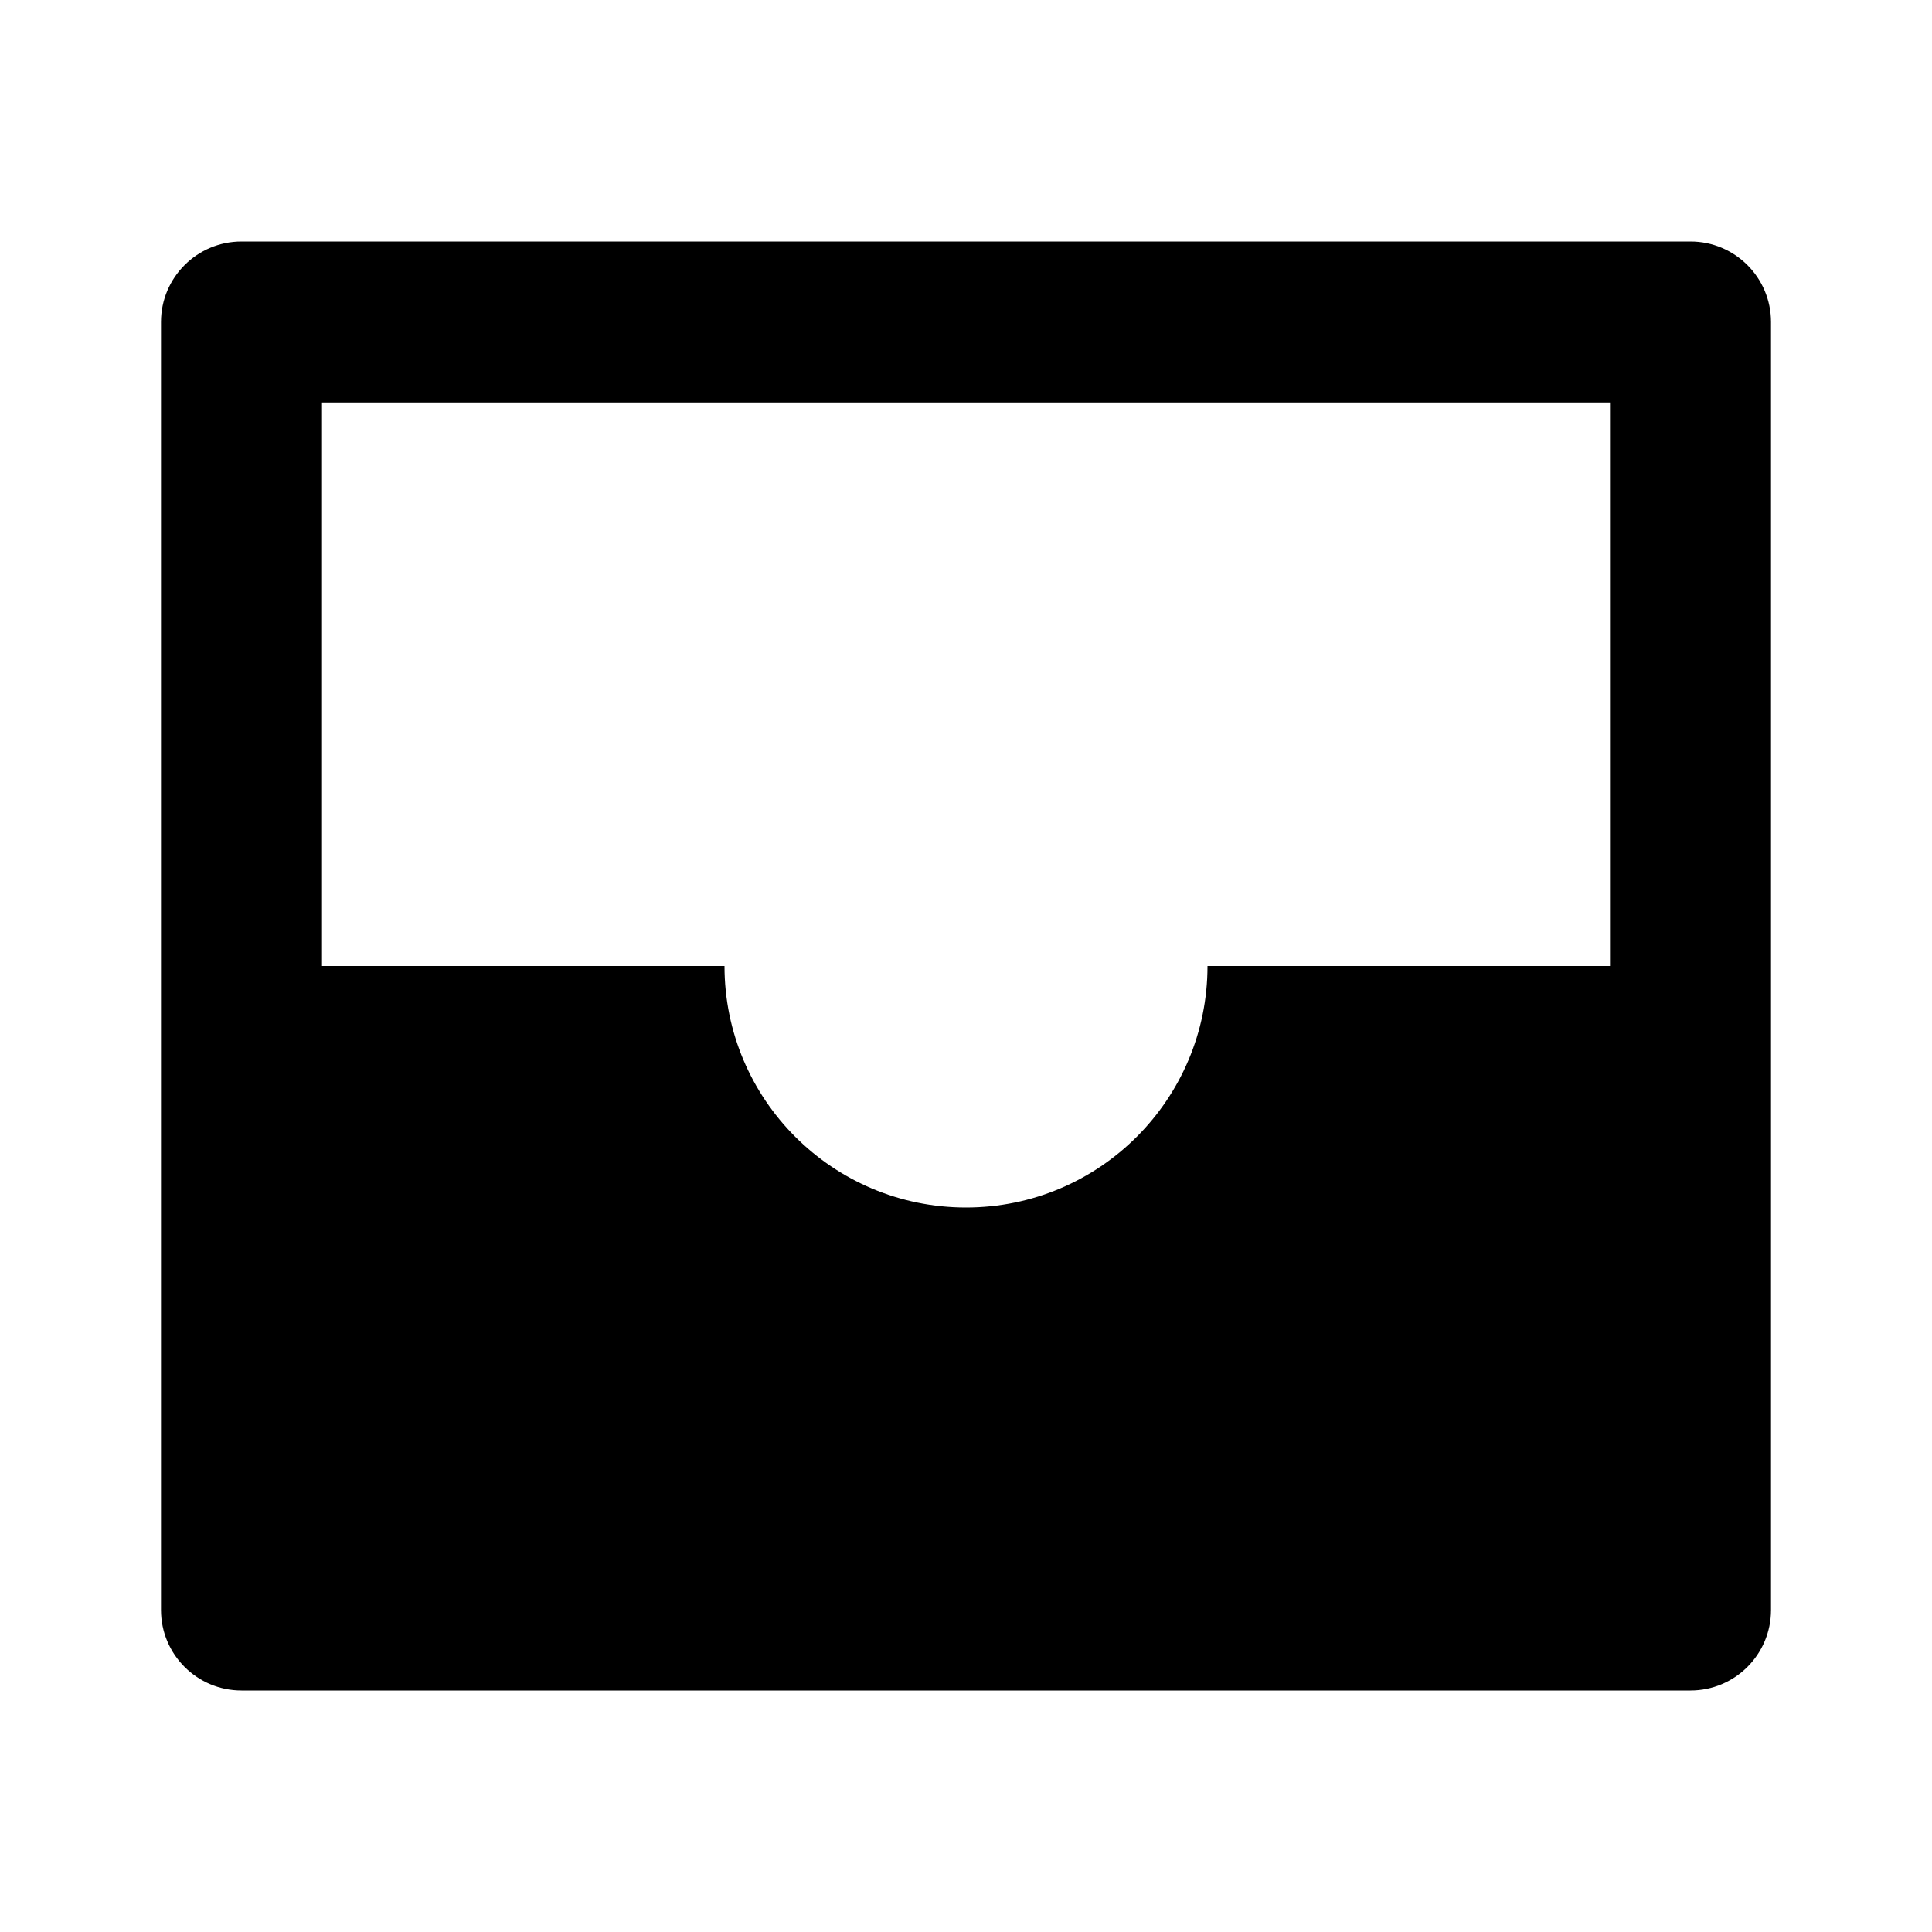
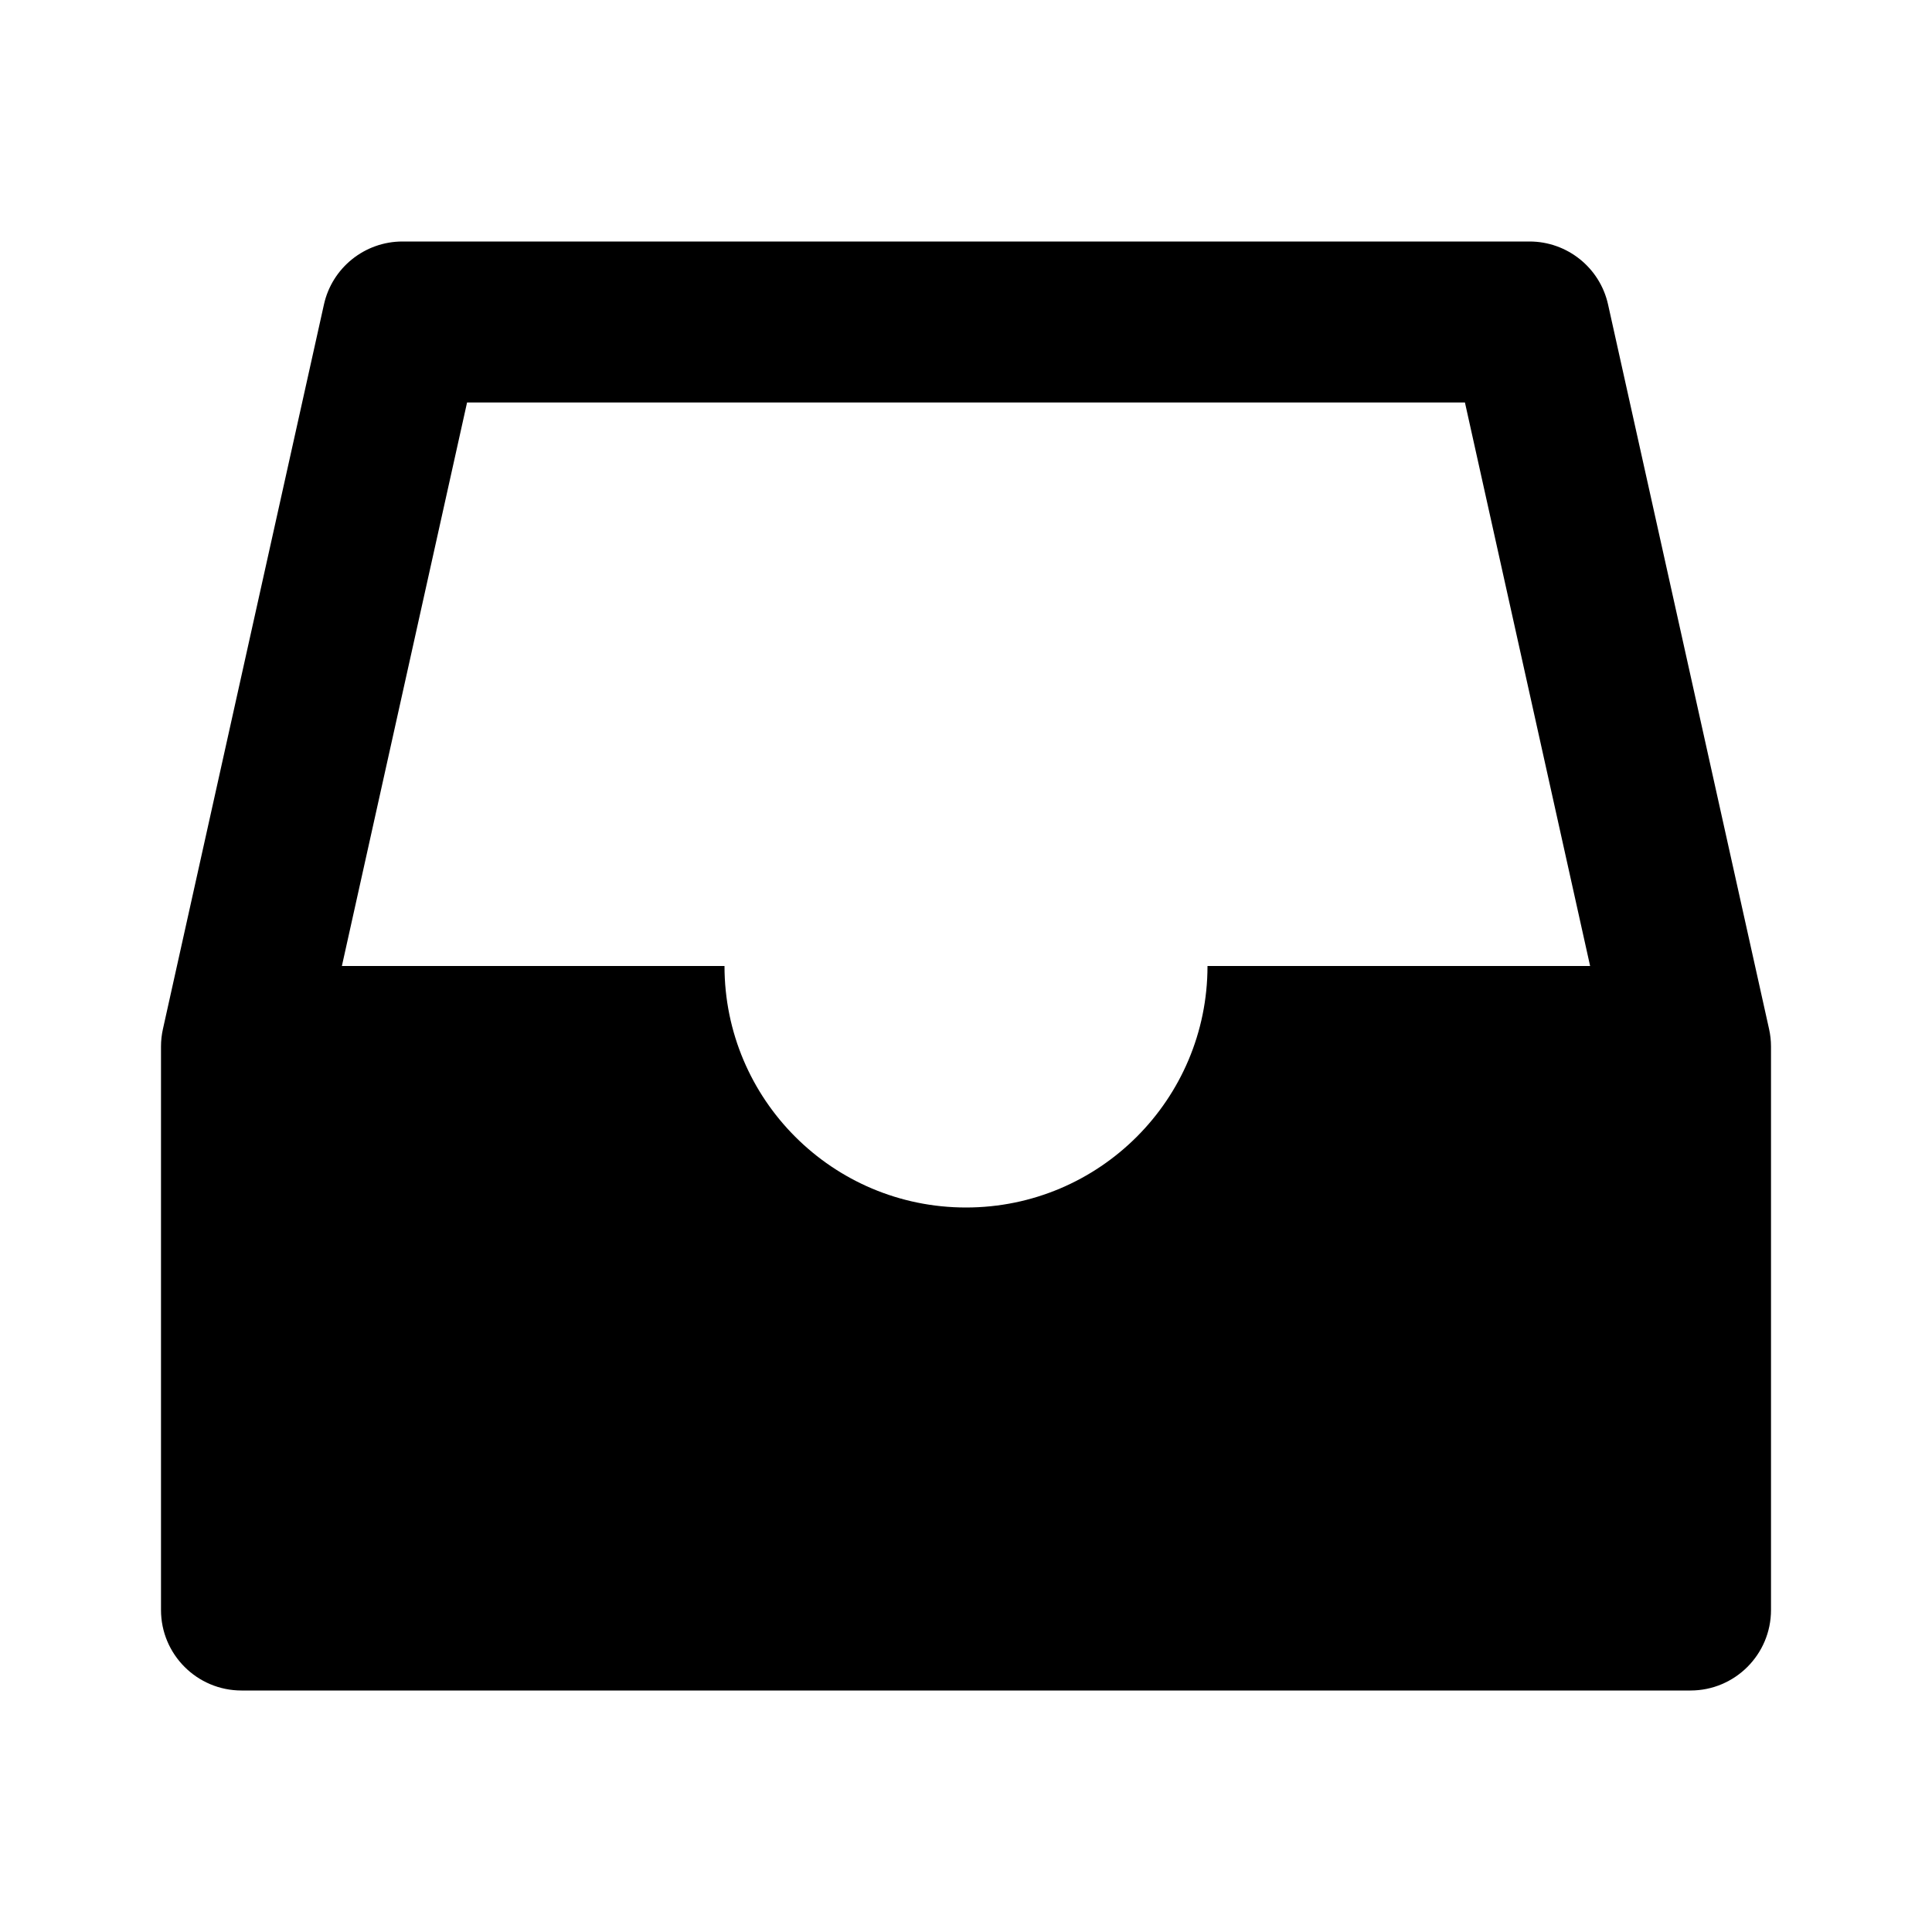
<svg xmlns="http://www.w3.org/2000/svg" viewBox="0 0 24 24" fill="currentColor">
-   <path d="M3 3H21C21.552 3 22 3.448 22 4V20C22 20.552 21.552 21 21 21H3C2.448 21 2 20.552 2 20V4C2 3.448 2.448 3 3 3ZM9 12C9 13.657 10.343 15 12 15C13.657 15 15 13.657 15 12H20V5H4V12H9Z" />
+   <path d="M5 3C4.531 3 4.125 3.326 4.024 3.783L2.024 12.783C2.008 12.854 2 12.927 2 13V20C2 20.552 2.448 21 3 21H21C21.552 21 22 20.552 22 20V13C22 12.927 21.992 12.854 21.976 12.783L19.976 3.783C19.875 3.326 19.469 3 19 3H5ZM19.753 12H15C15 13.657 13.657 15 12 15C10.343 15 9 13.657 9 12H4.247L5.802 5H18.198L19.753 12Z" />
</svg>
